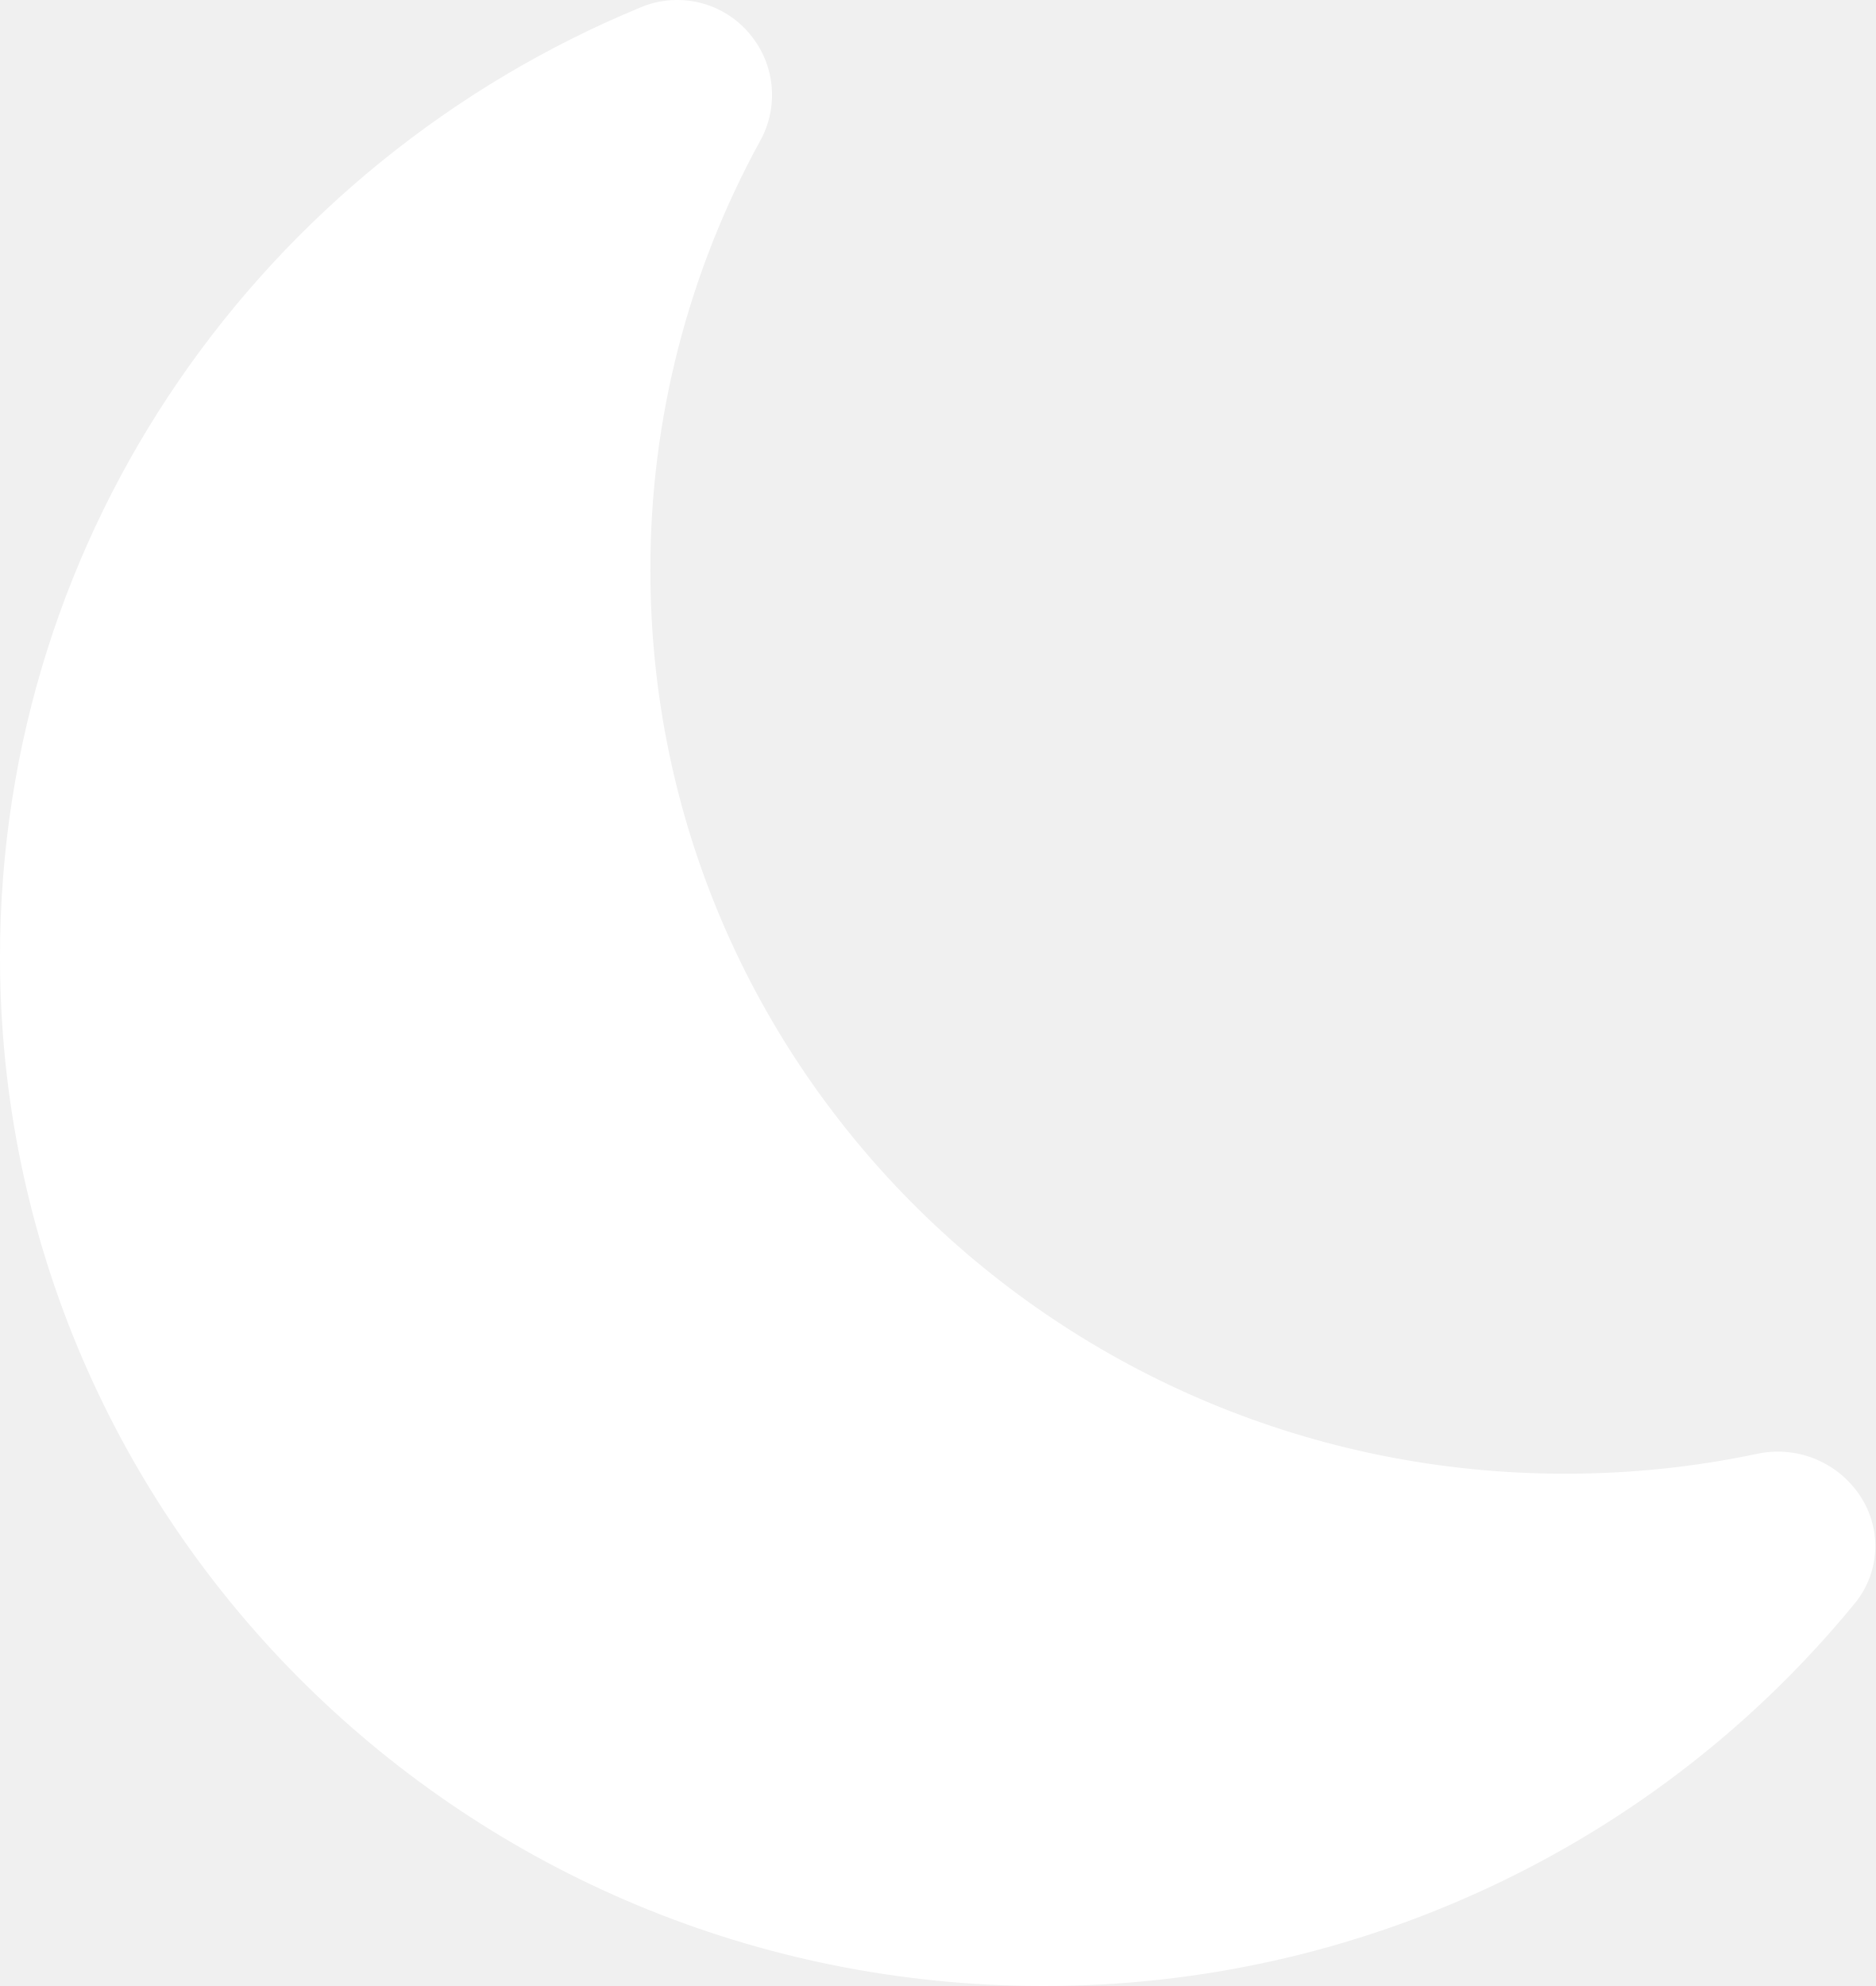
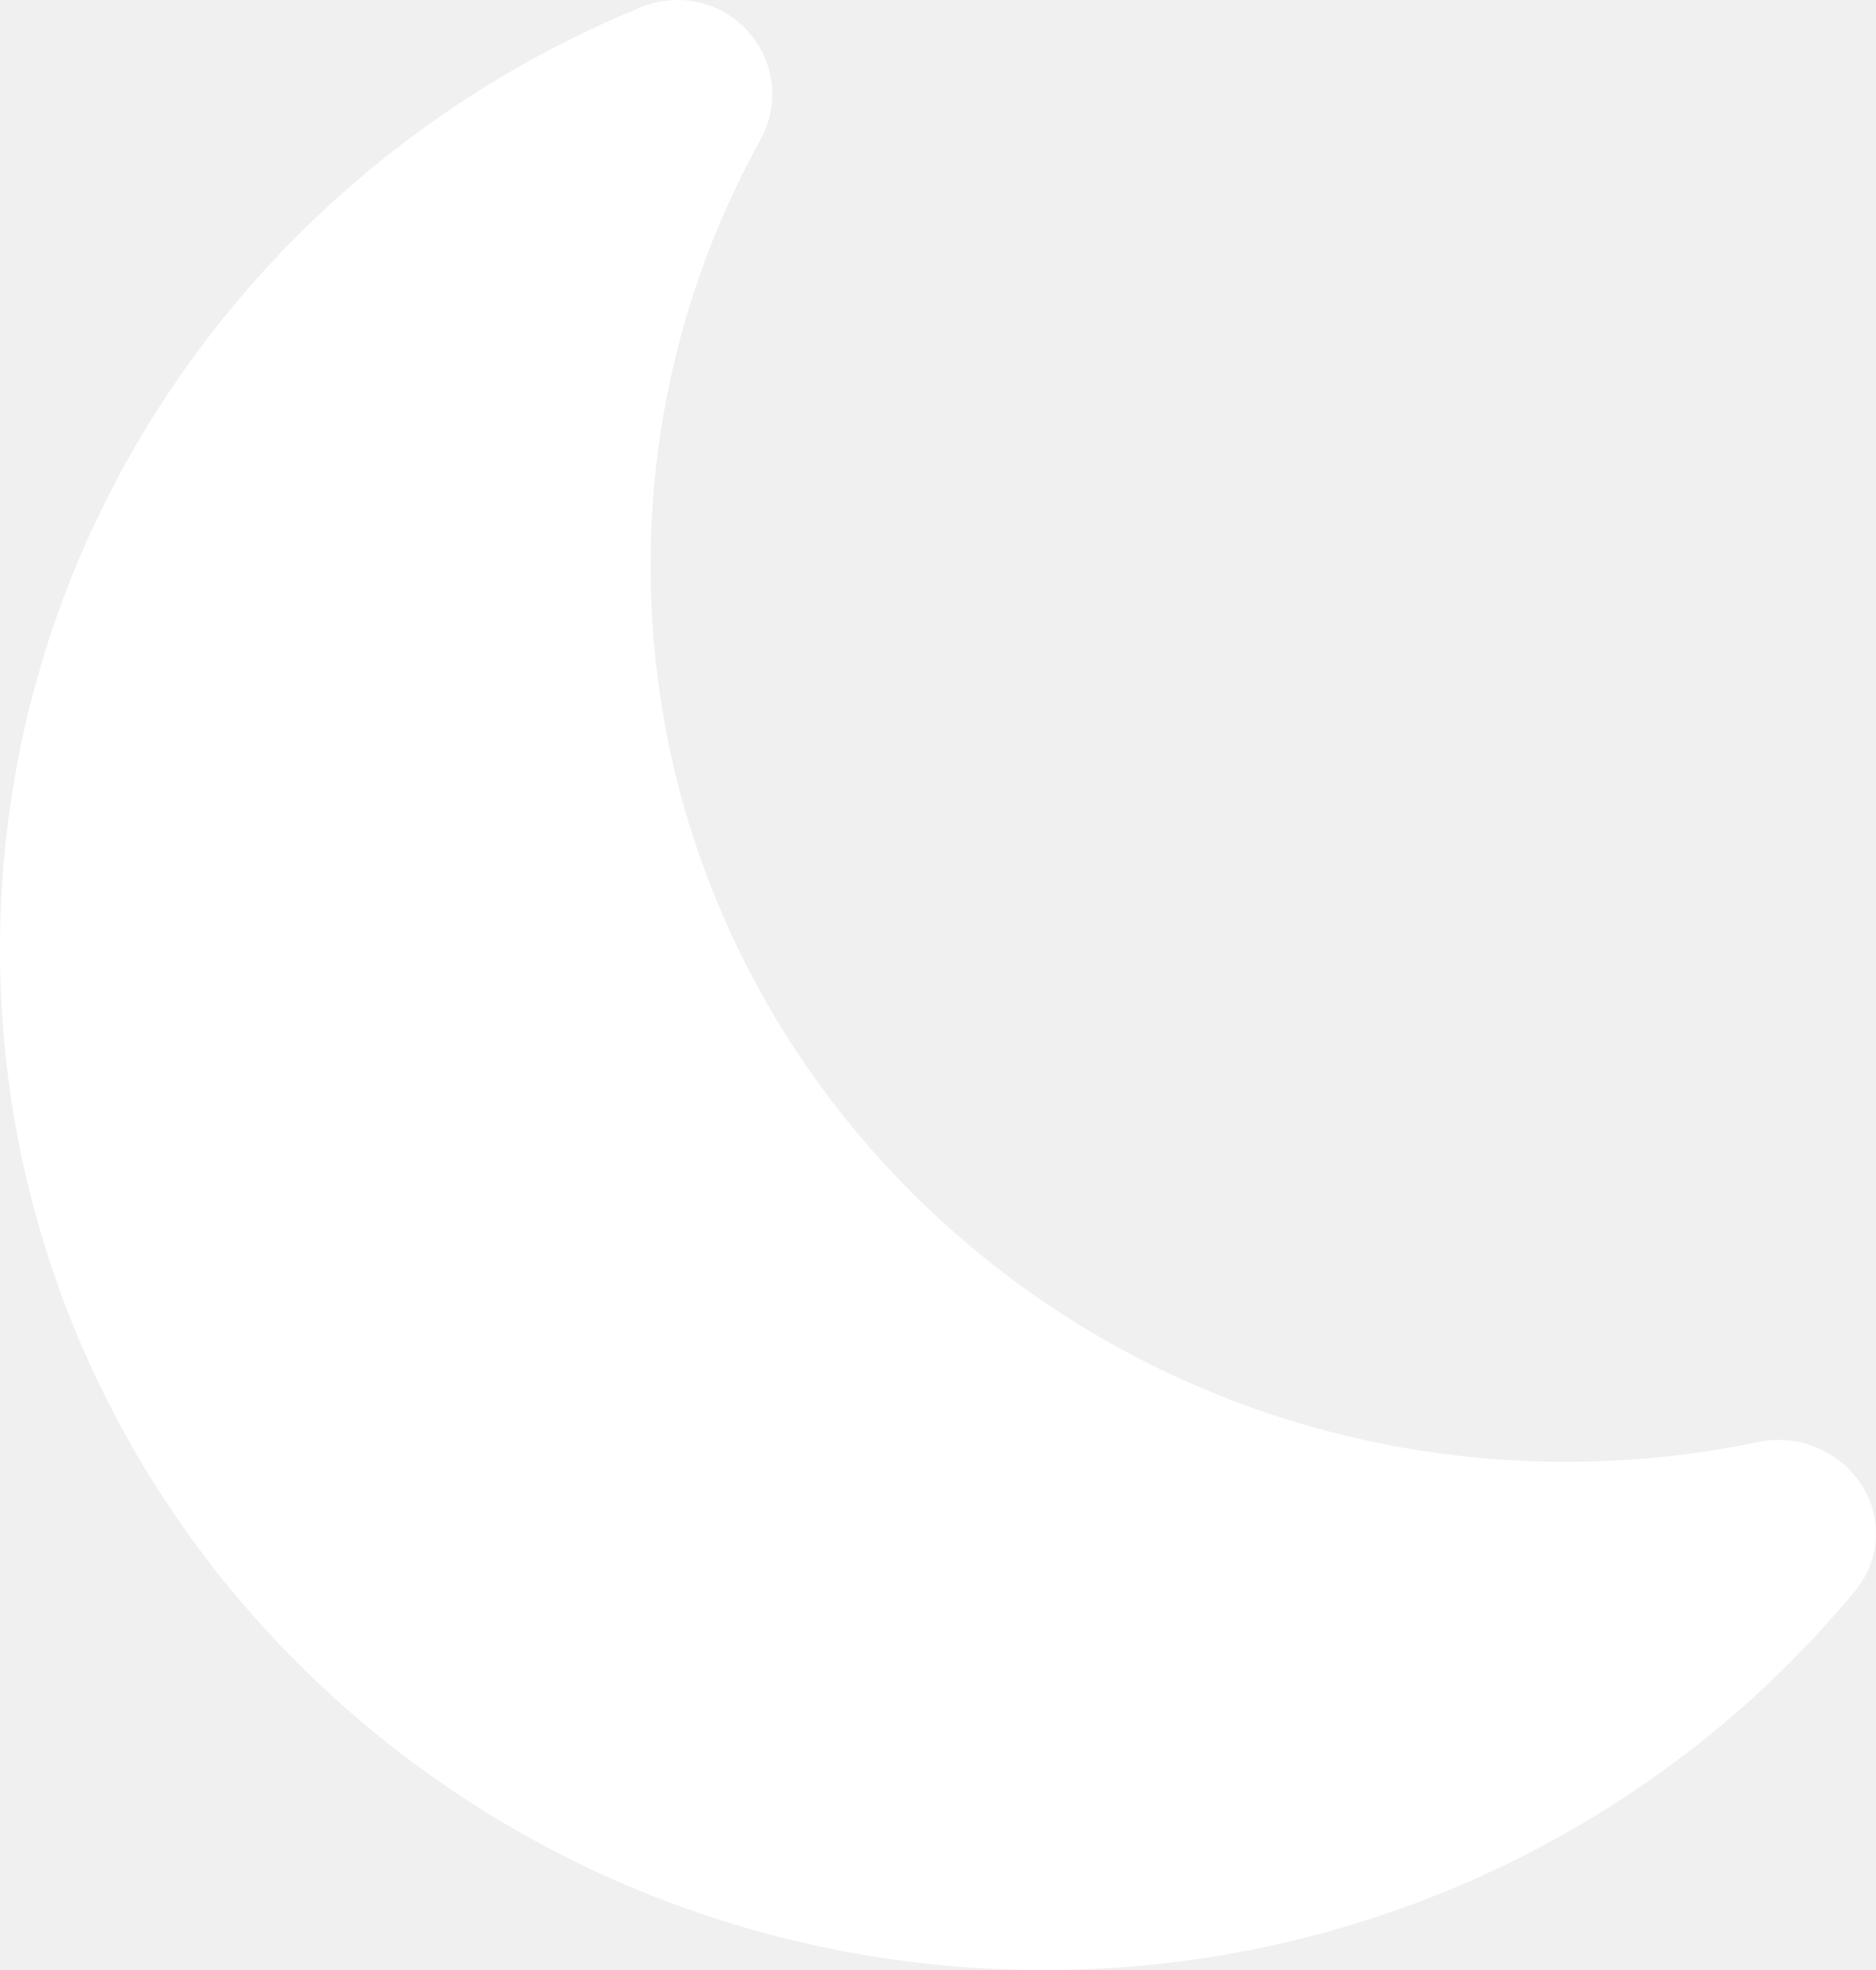
- <svg xmlns="http://www.w3.org/2000/svg" width="17" height="18" viewBox="0 0 17 18" fill="none">
-   <path d="M6.8 0.312C6.911 0.445 6.979 0.609 6.995 0.781C7.011 0.953 6.975 1.126 6.891 1.277C6.236 2.471 5.893 3.81 5.896 5.17C5.896 9.694 9.611 13.357 14.19 13.357C14.787 13.357 15.368 13.295 15.927 13.177C16.098 13.14 16.277 13.154 16.44 13.217C16.603 13.281 16.744 13.39 16.845 13.532C16.951 13.68 17.006 13.859 17 14.041C16.993 14.222 16.927 14.397 16.81 14.537C15.921 15.621 14.8 16.494 13.527 17.093C12.255 17.692 10.865 18.002 9.457 18C4.232 18 0 13.822 0 8.673C0 4.799 2.396 1.475 5.807 0.067C5.977 -0.005 6.166 -0.019 6.345 0.025C6.524 0.069 6.684 0.17 6.8 0.312Z" fill="white" />
+ <svg xmlns="http://www.w3.org/2000/svg" width="20" height="21" viewBox="0 0 20 21" fill="none">
+   <path d="M8 0.364C8.13 0.52 8.21 0.71 8.229 0.911C8.248 1.112 8.205 1.313 8.107 1.49C7.336 2.883 6.933 4.445 6.936 6.032C6.936 11.309 11.307 15.583 16.694 15.583C17.396 15.583 18.08 15.511 18.738 15.373C18.939 15.33 19.149 15.347 19.341 15.42C19.533 15.494 19.699 15.622 19.818 15.788C19.943 15.96 20.007 16.169 19.999 16.381C19.992 16.593 19.913 16.796 19.776 16.96C18.731 18.224 17.411 19.243 15.915 19.942C14.418 20.641 12.782 21.003 11.126 21C4.979 21 0 16.125 0 10.119C0 5.598 2.819 1.721 6.832 0.078C7.032 -0.005 7.254 -0.022 7.465 0.029C7.675 0.081 7.863 0.198 8 0.364Z" fill="white" />
</svg>
